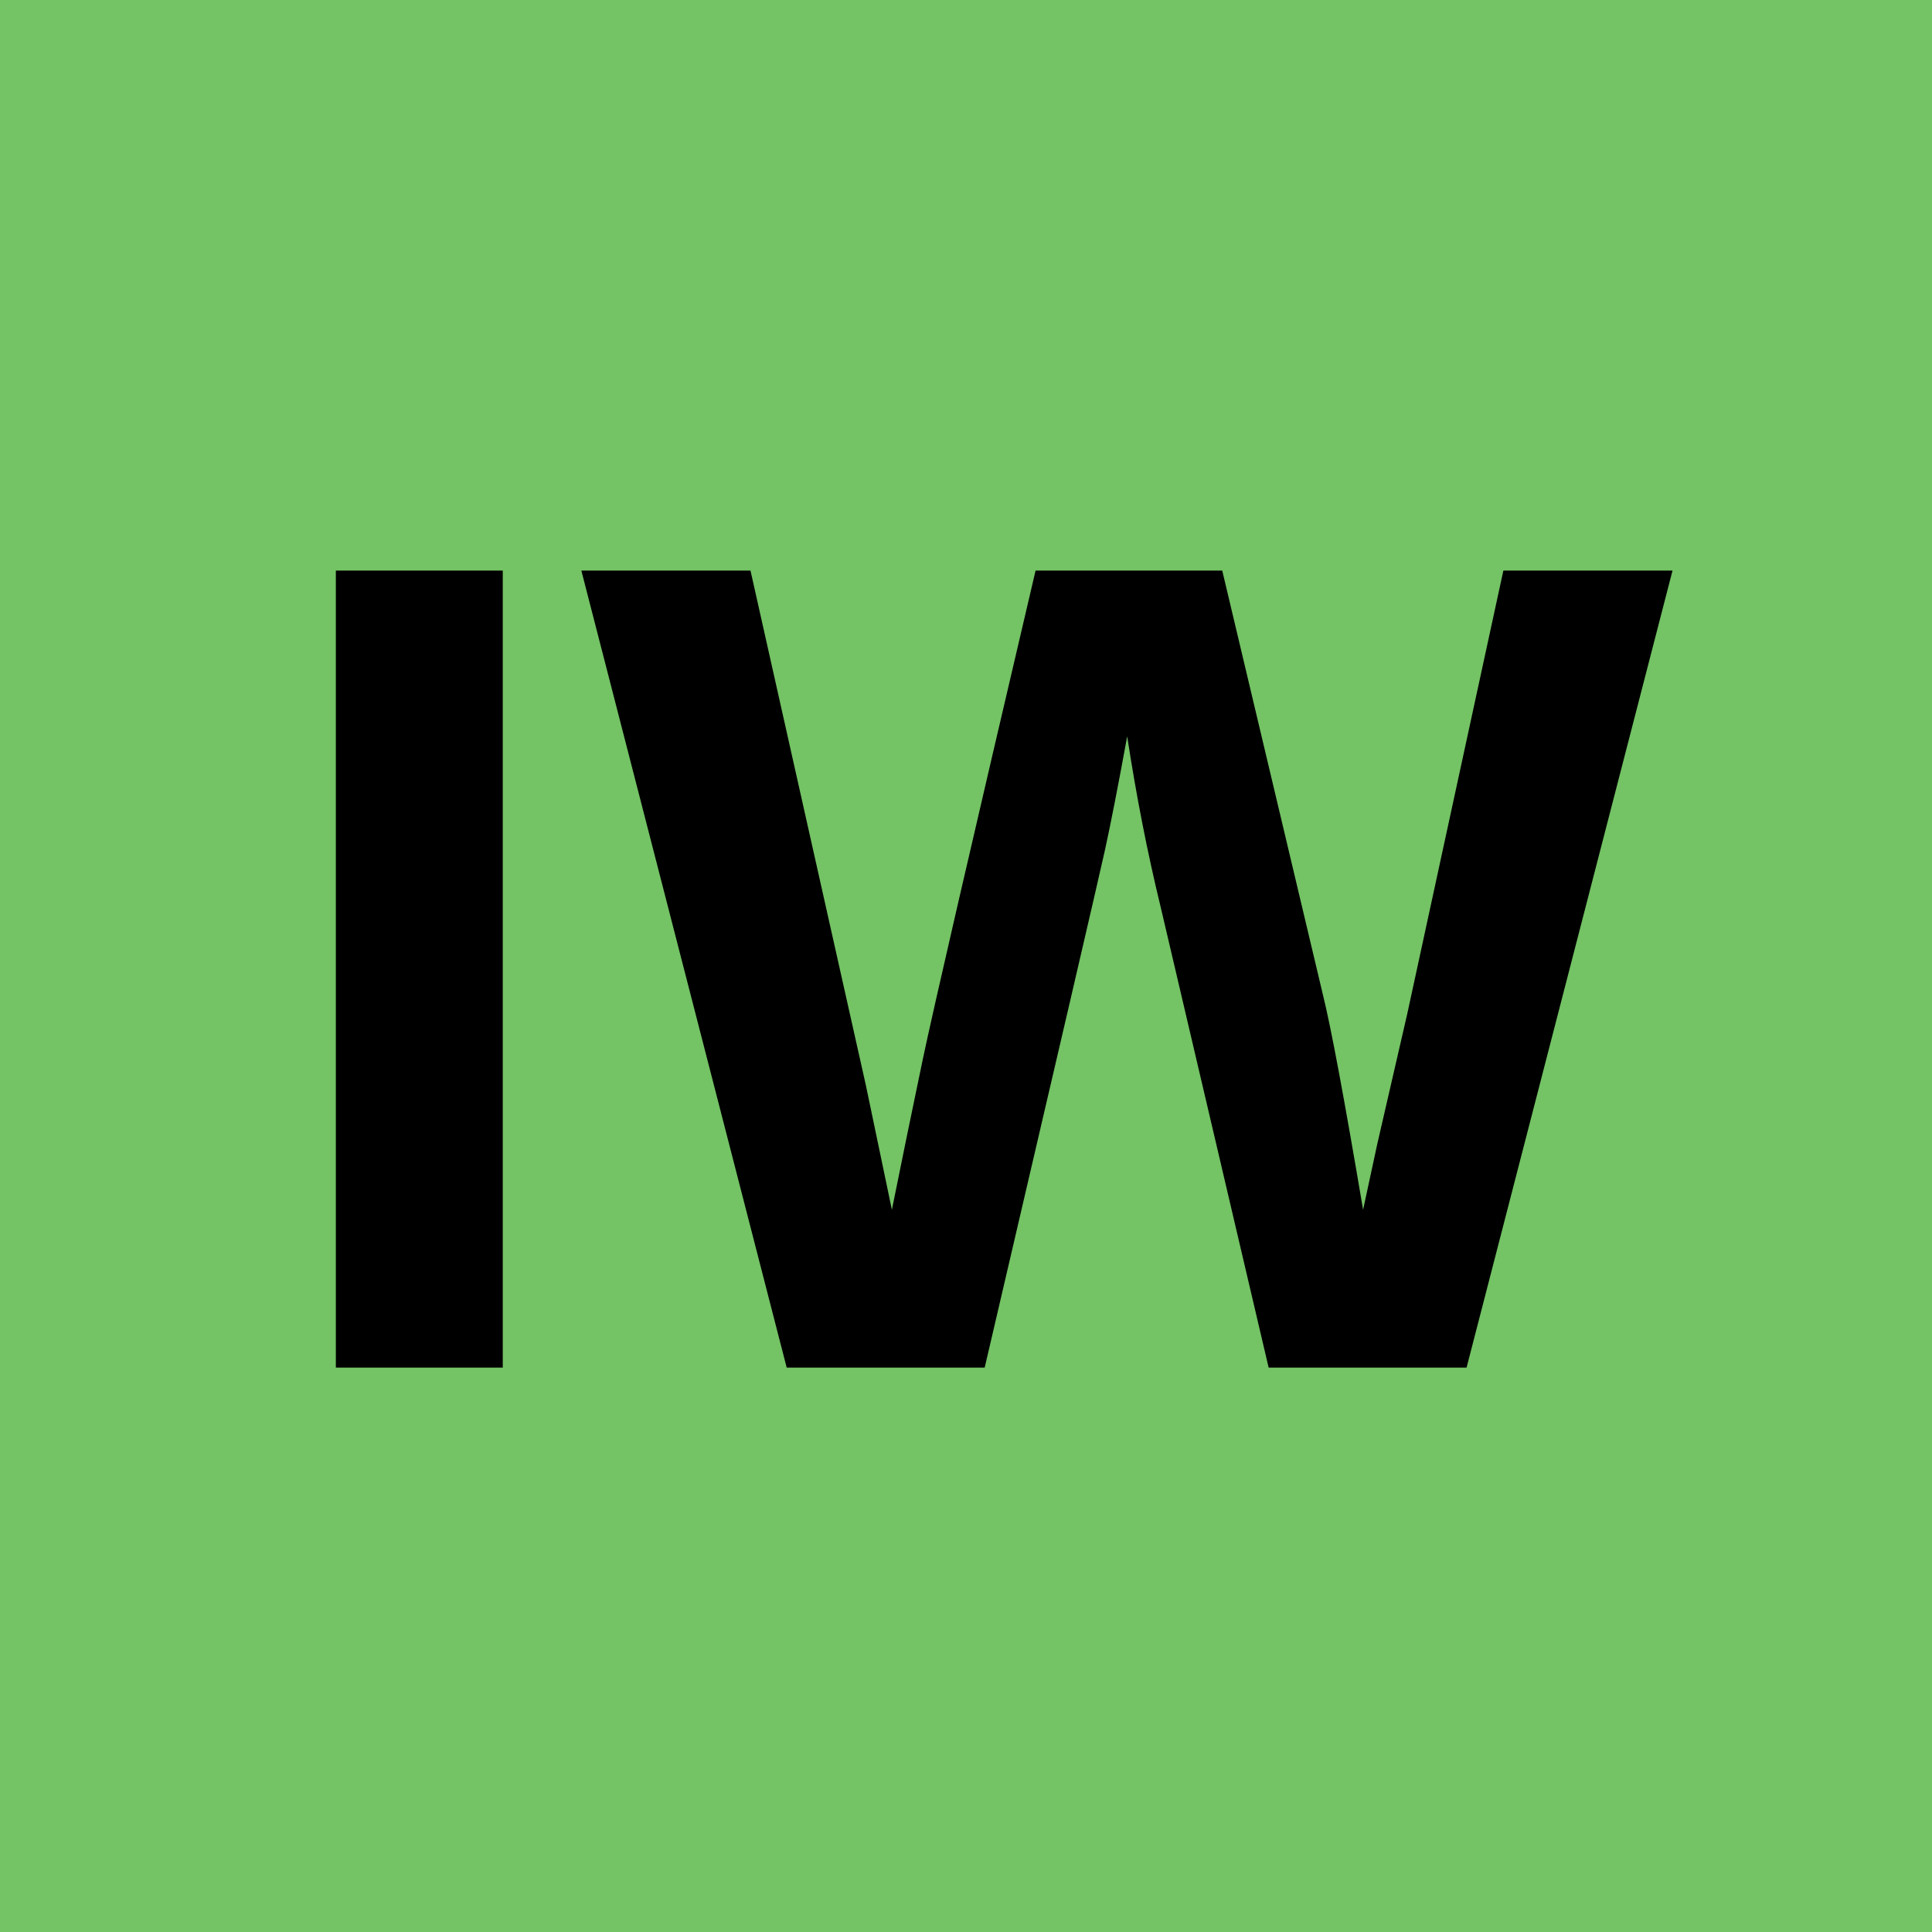
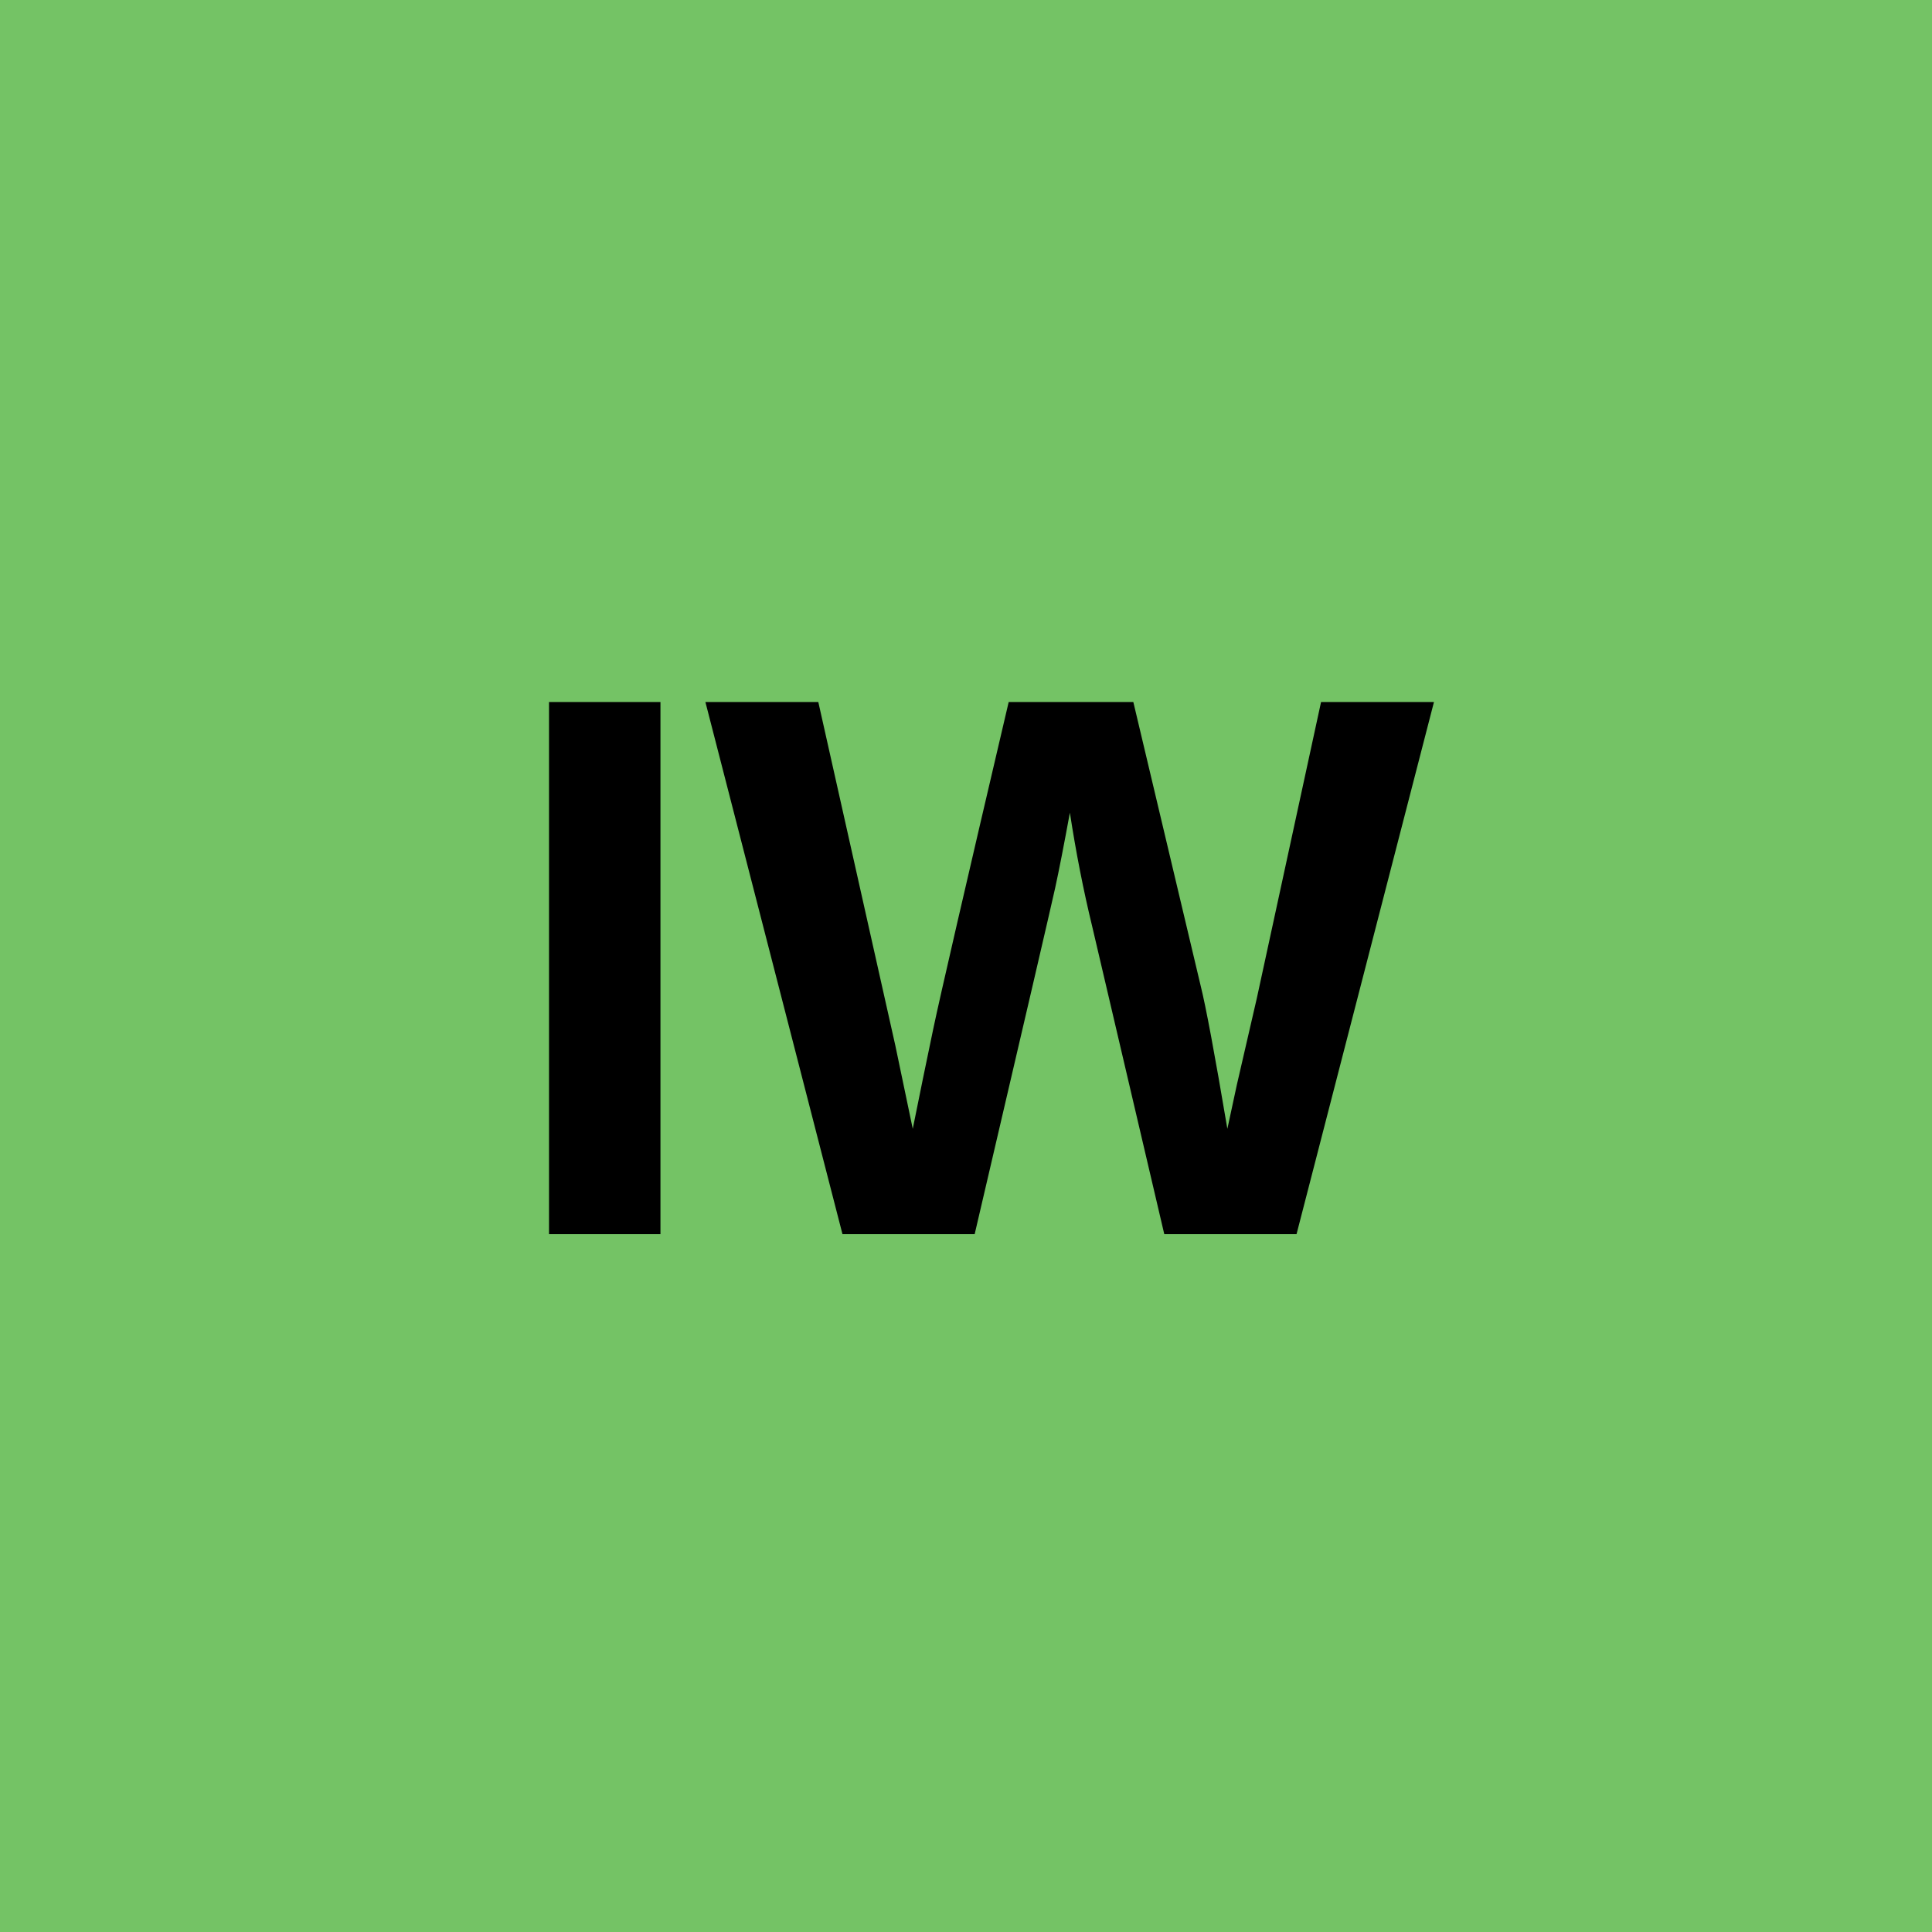
<svg xmlns="http://www.w3.org/2000/svg" width="512" height="512">
  <rect width="512" height="512" fill="#74c365" />
-   <text x="256" y="256" font-family="Arial Black, Arial, Helvetica, sans-serif" font-weight="900" font-size="307" fill="#000000" text-anchor="middle" dominant-baseline="central">IW</text>
+   <text x="50%" y="50%" font-family="Arial Black, Arial, Helvetica, sans-serif" font-weight="900" font-size="205" fill="#000000" text-anchor="middle" dominant-baseline="central" letter-spacing="-2">IW</text>
</svg>
